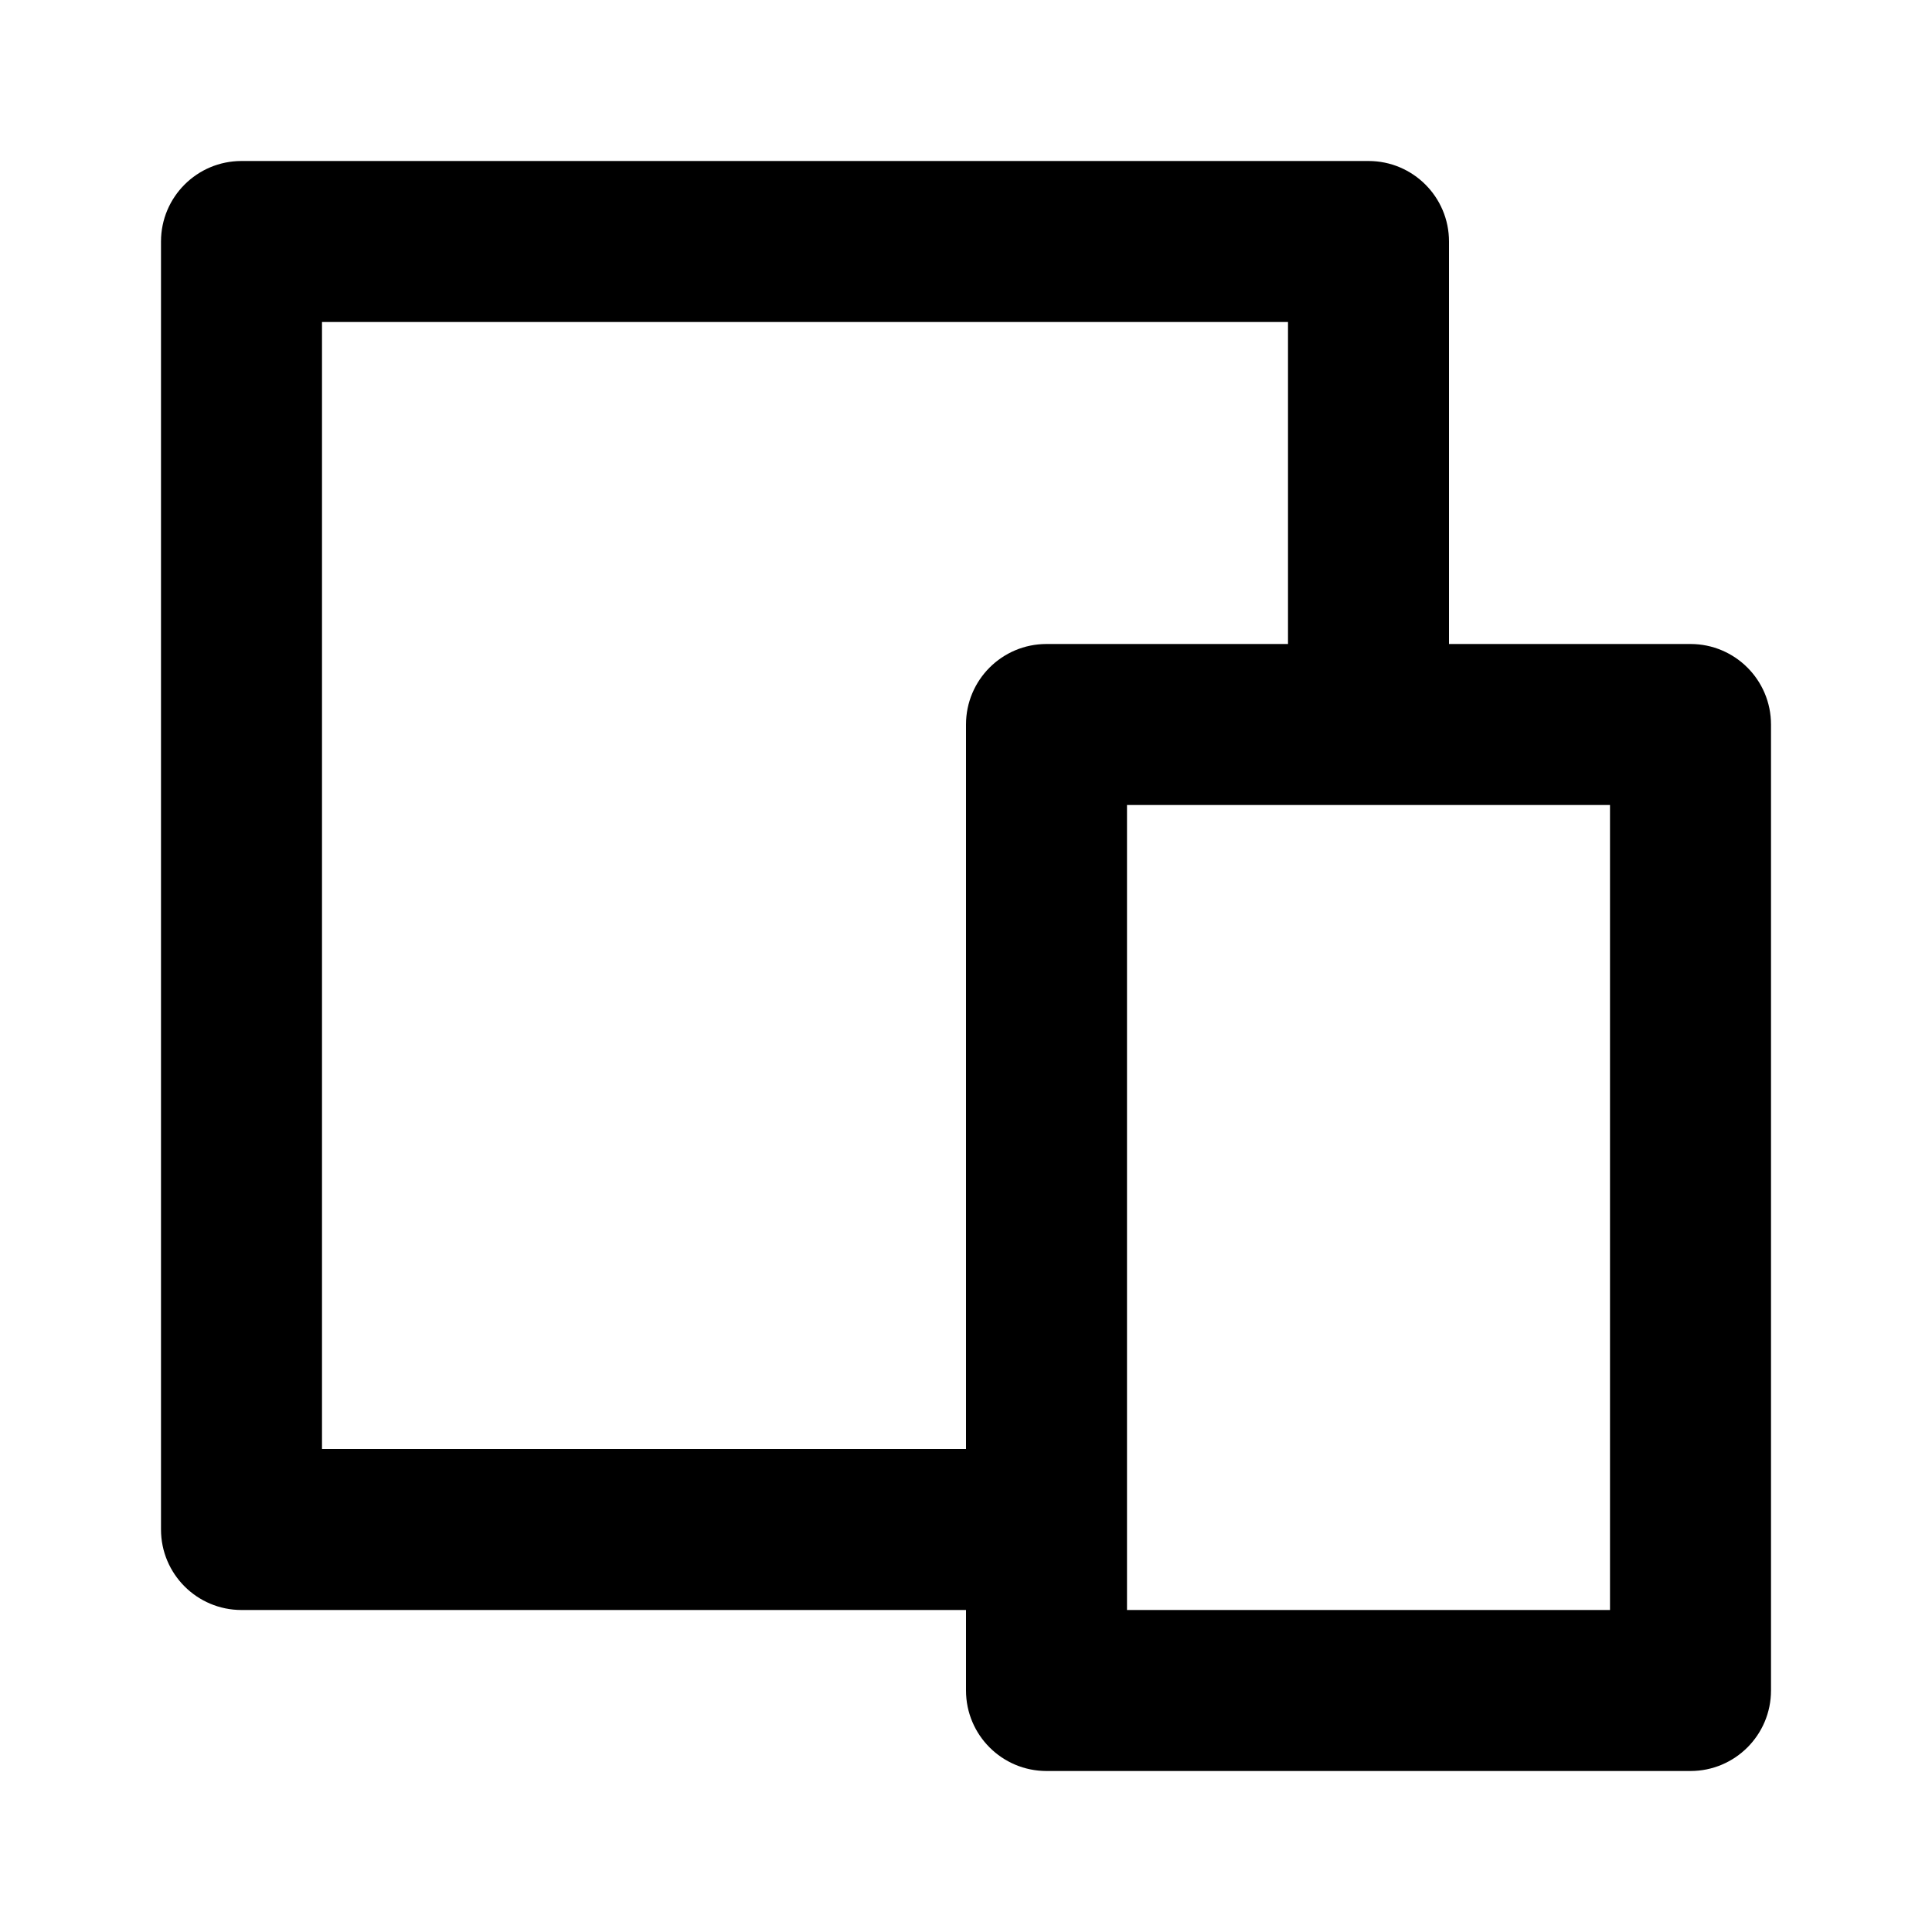
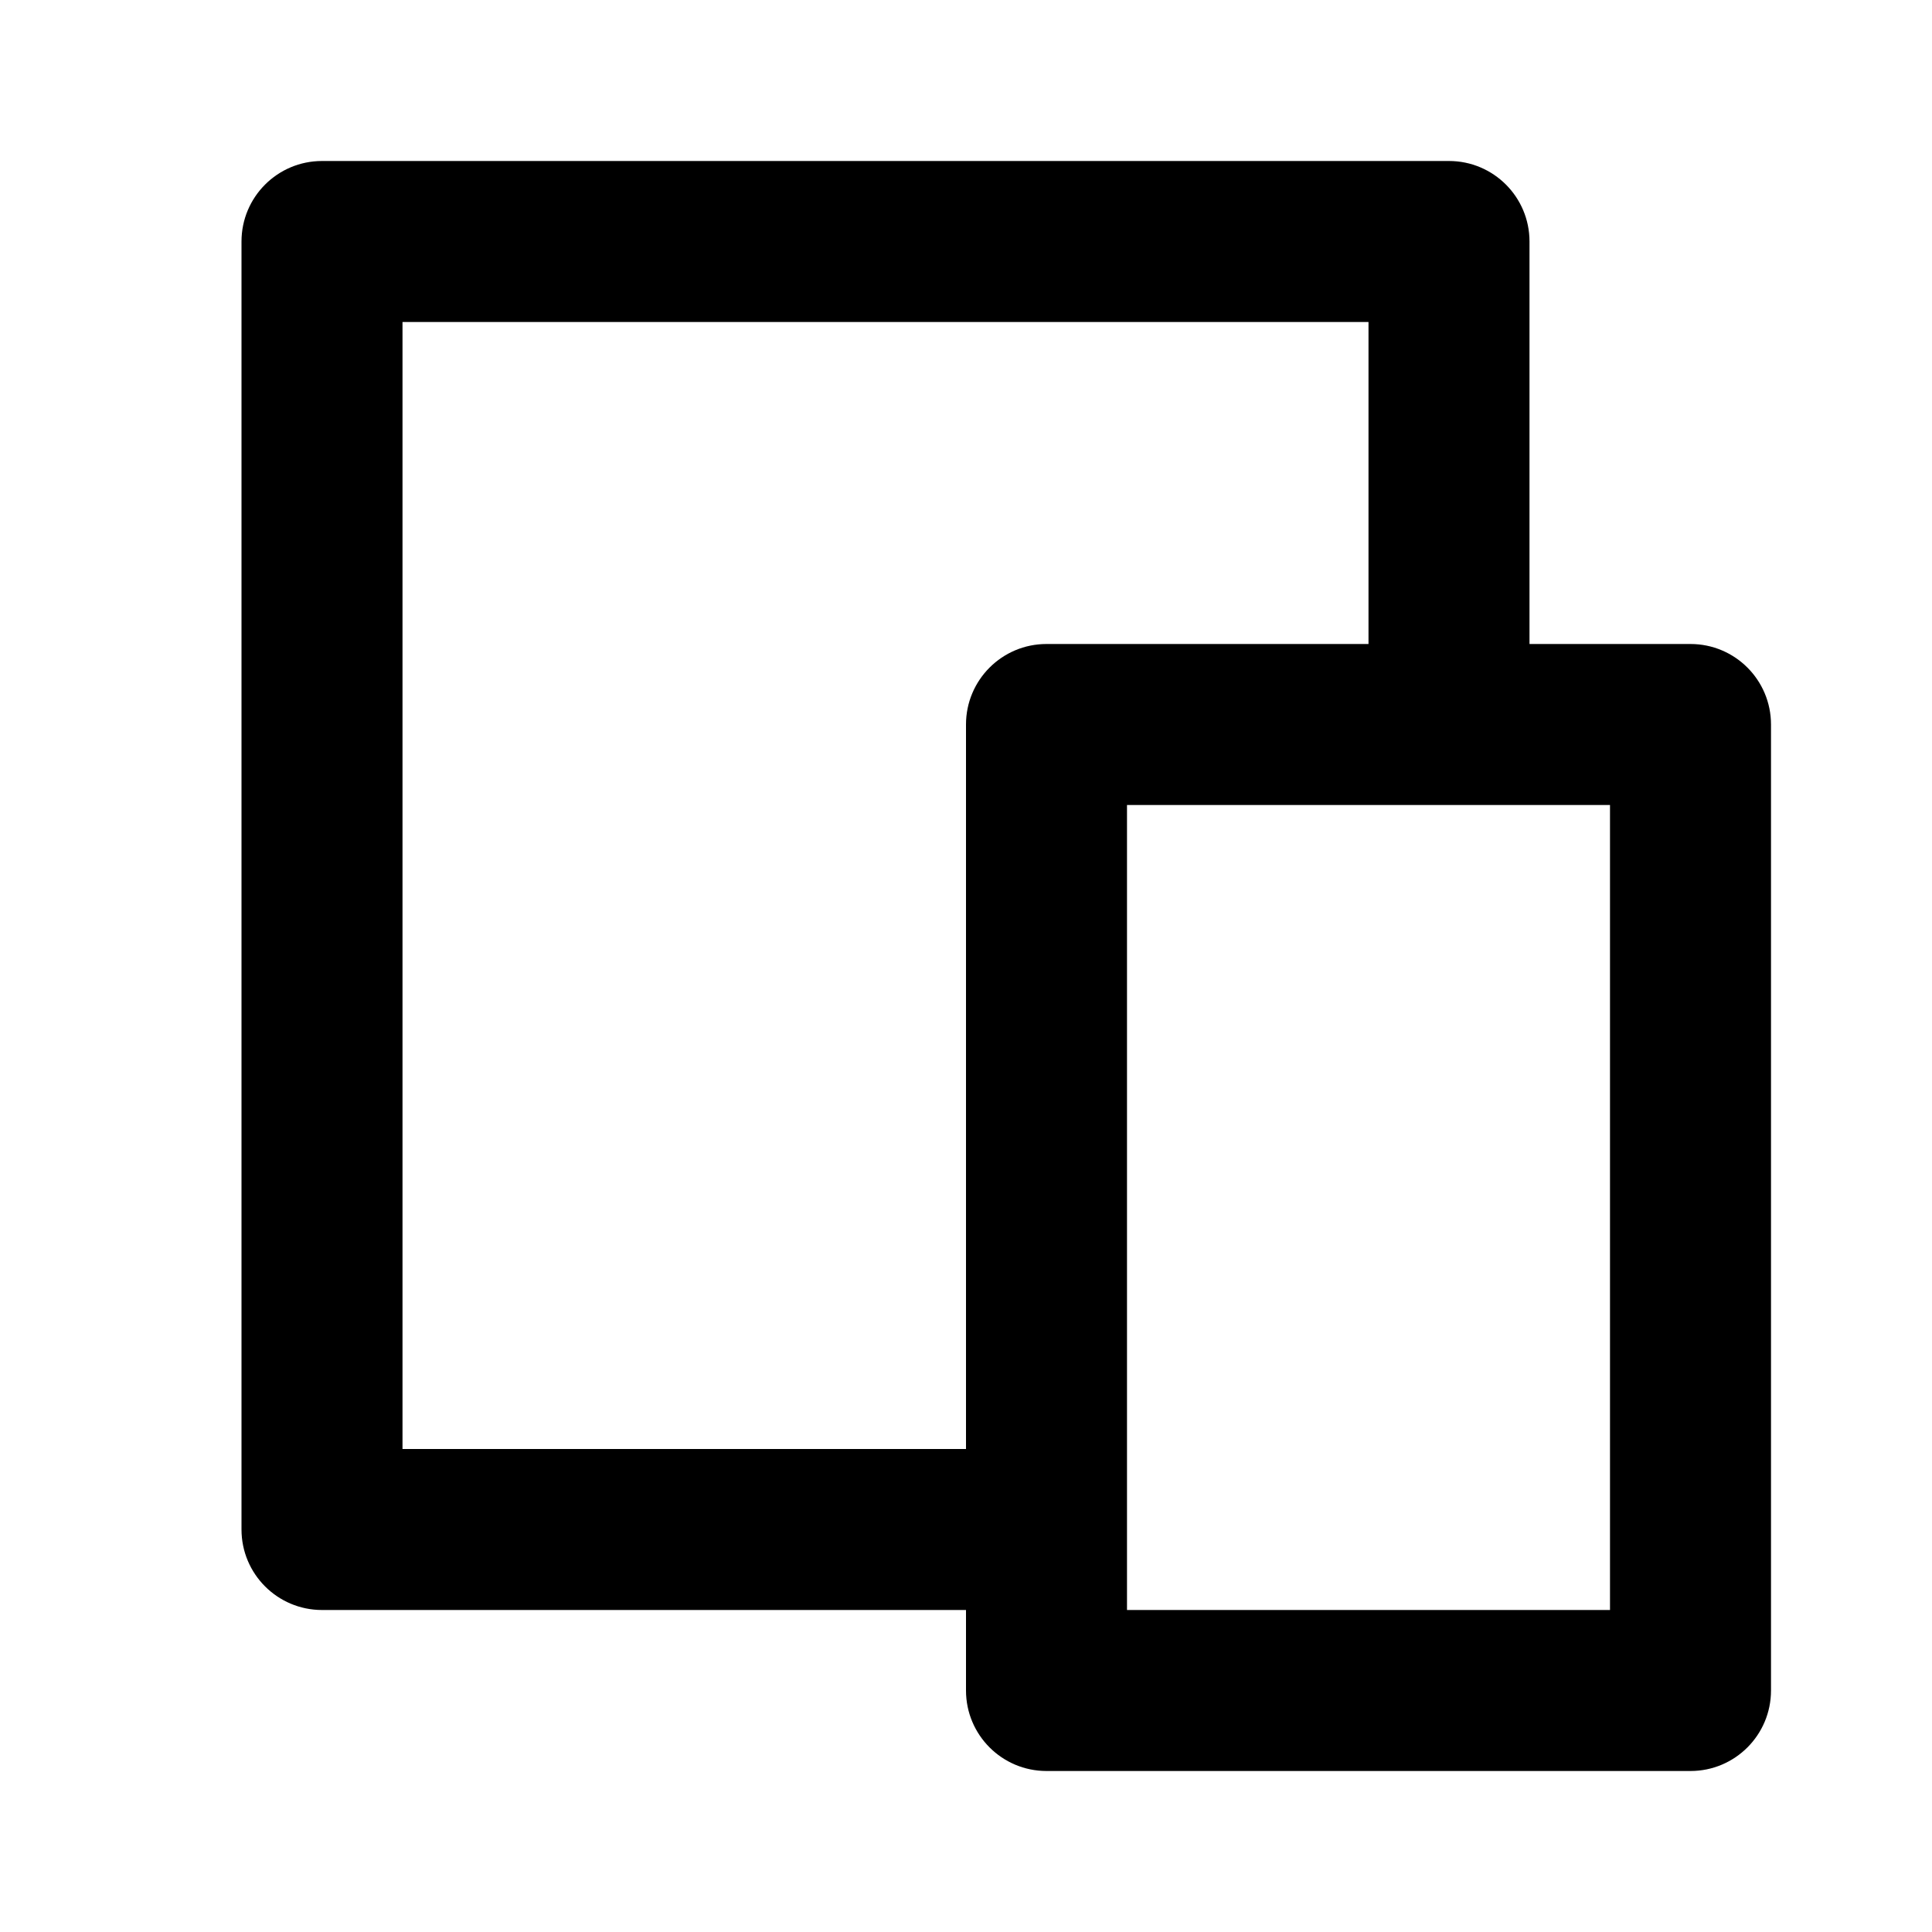
<svg xmlns="http://www.w3.org/2000/svg" width="24" height="24" viewBox="0 0 24 24">
-   <path fill-rule="evenodd" clip-rule="evenodd" d="M2 3a1 1 0 0 1 1-1h14a1 1 0 0 1 1 1v5h3a1 1 0 0 1 1 1v12a1 1 0 0 1-1 1h-8a1 1 0 0 1-1-1v-1H3a1 1 0 0 1-1-1V3zm12 17h6V10h-6v10zm-2-2H4V4h12v4h-3a1 1 0 0 0-1 1v9z" />
+   <path d="M19 8h2a1 1 0 0 1 1 1v12a1 1 0 0 1-1 1h-8a1 1 0 0 1-1-1v-1H4a1 1 0 0 1-1-1V3a1 1 0 0 1 1-1h14a1 1 0 0 1 1 1v5zm-2 0V4H5v14h7V9a1 1 0 0 1 1-1h4zm-3 2v10h6V10h-6z" />
</svg>
